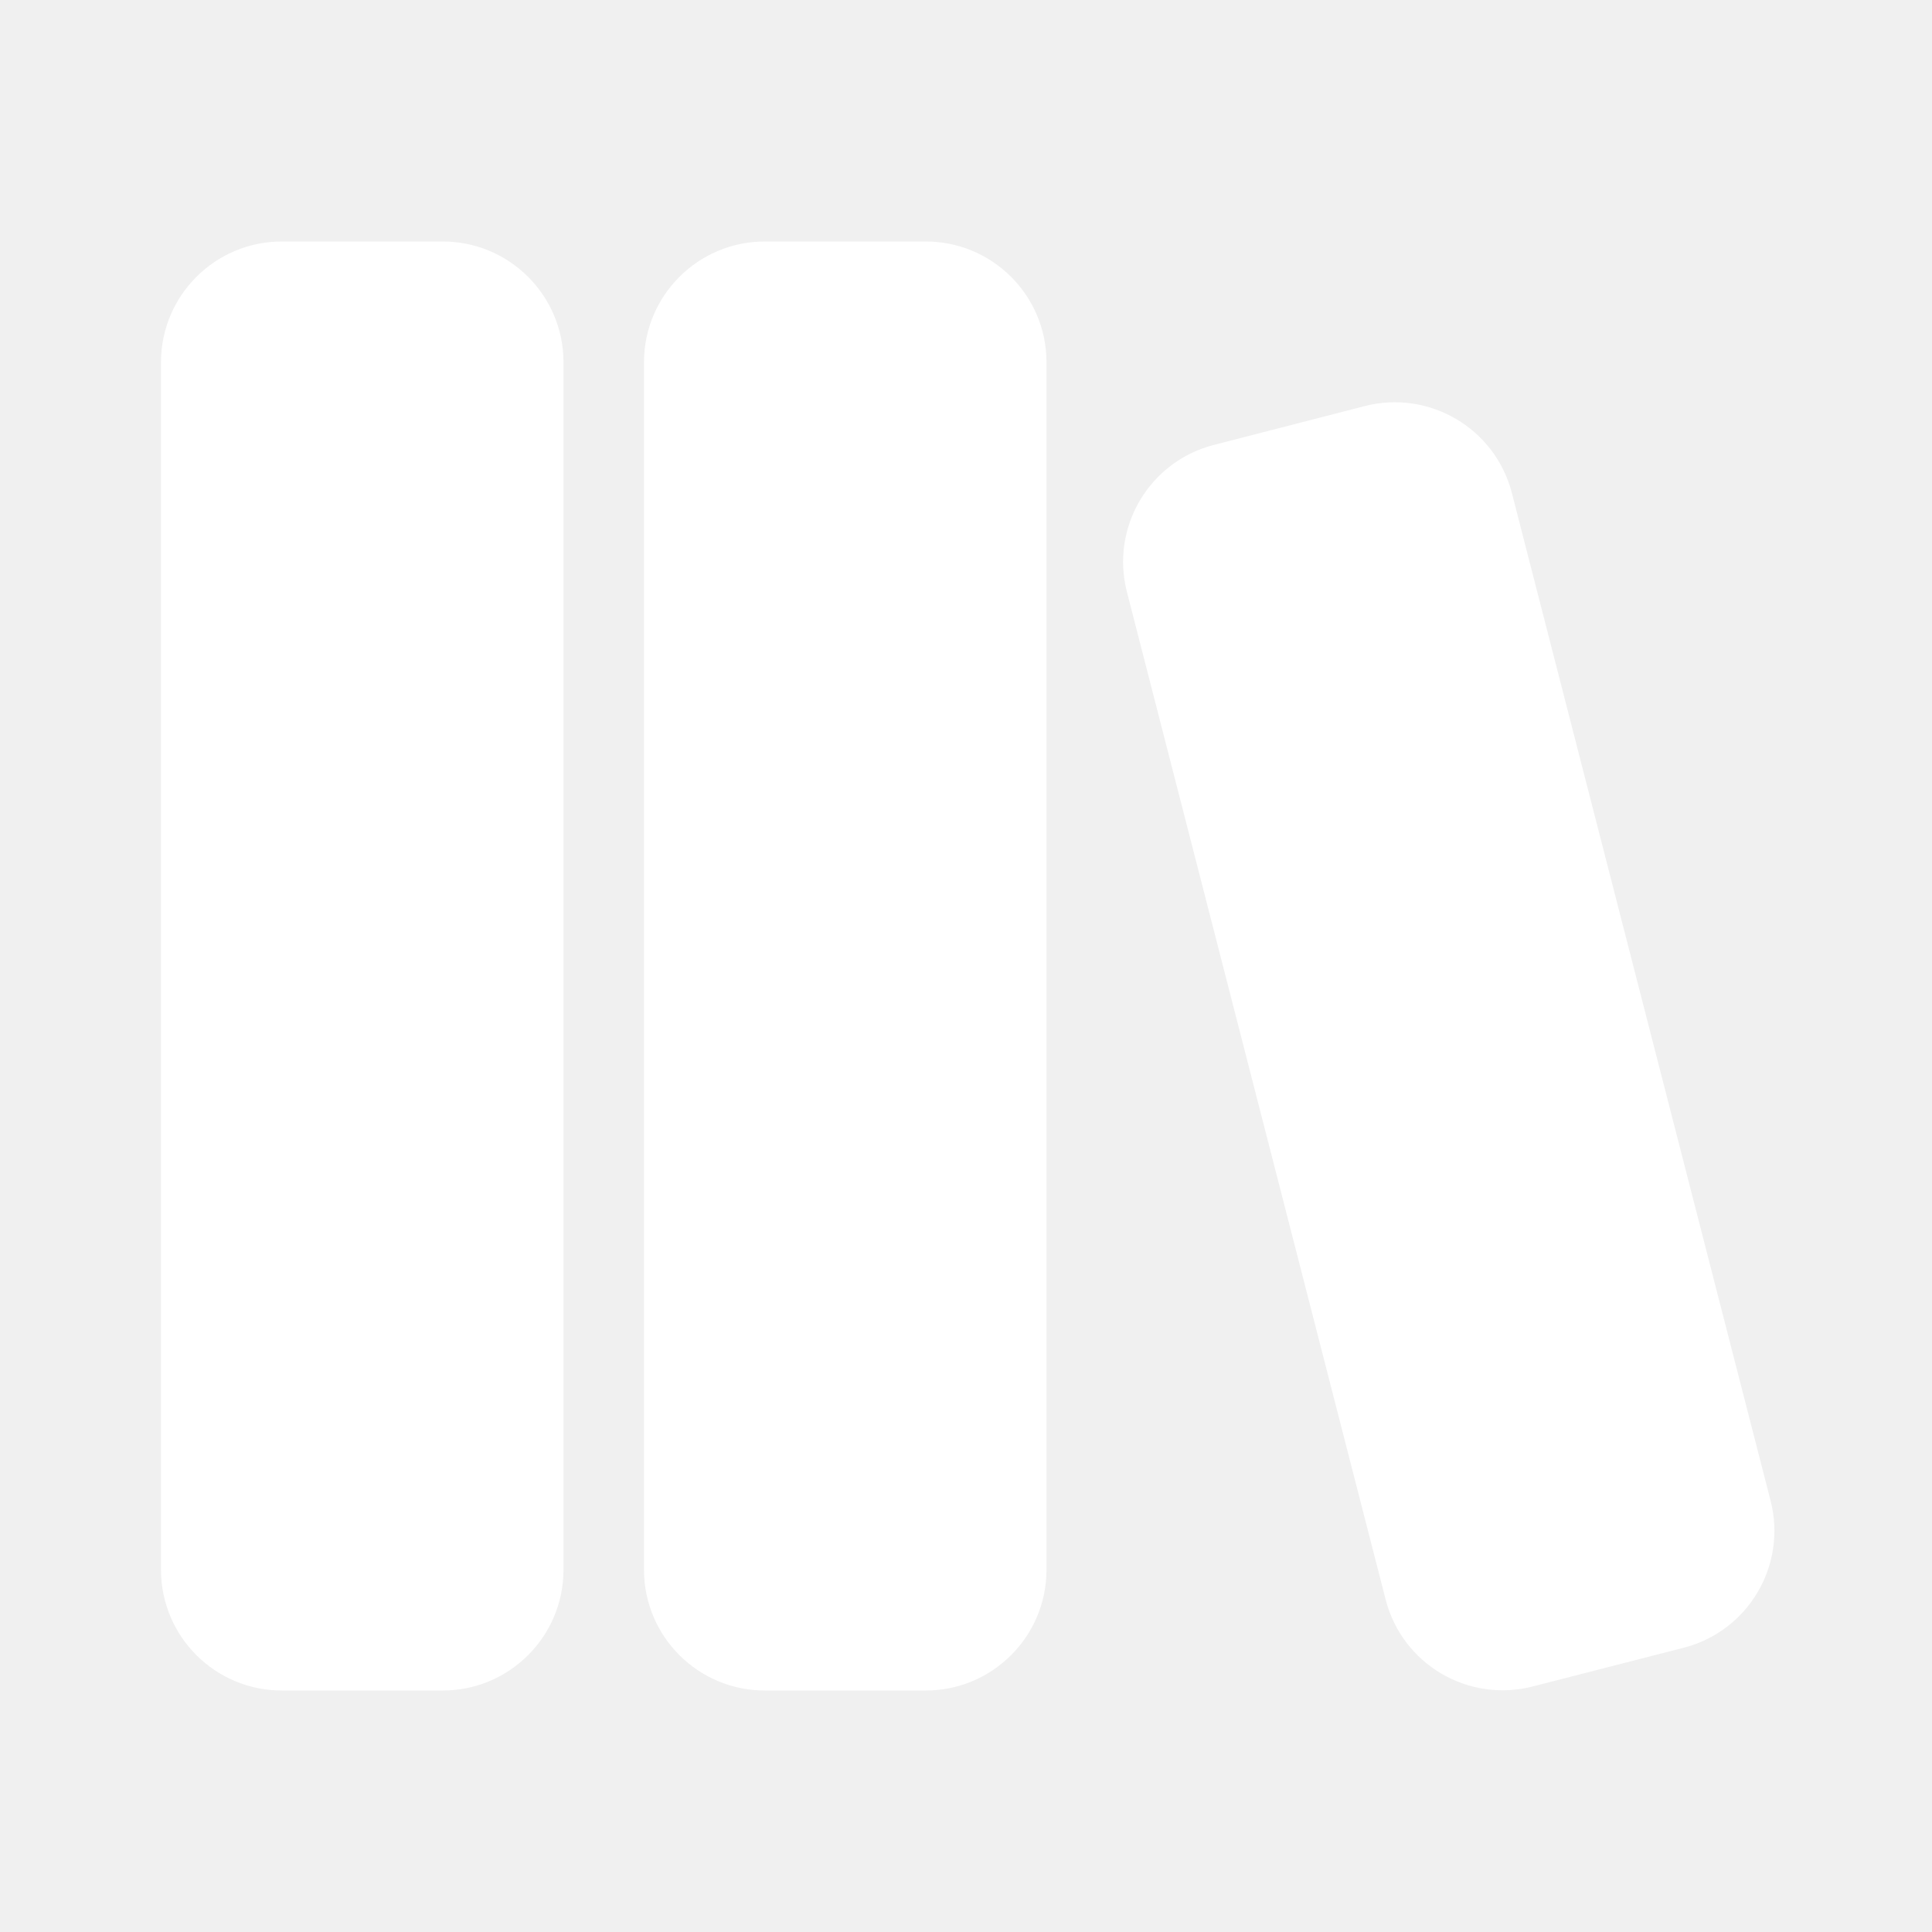
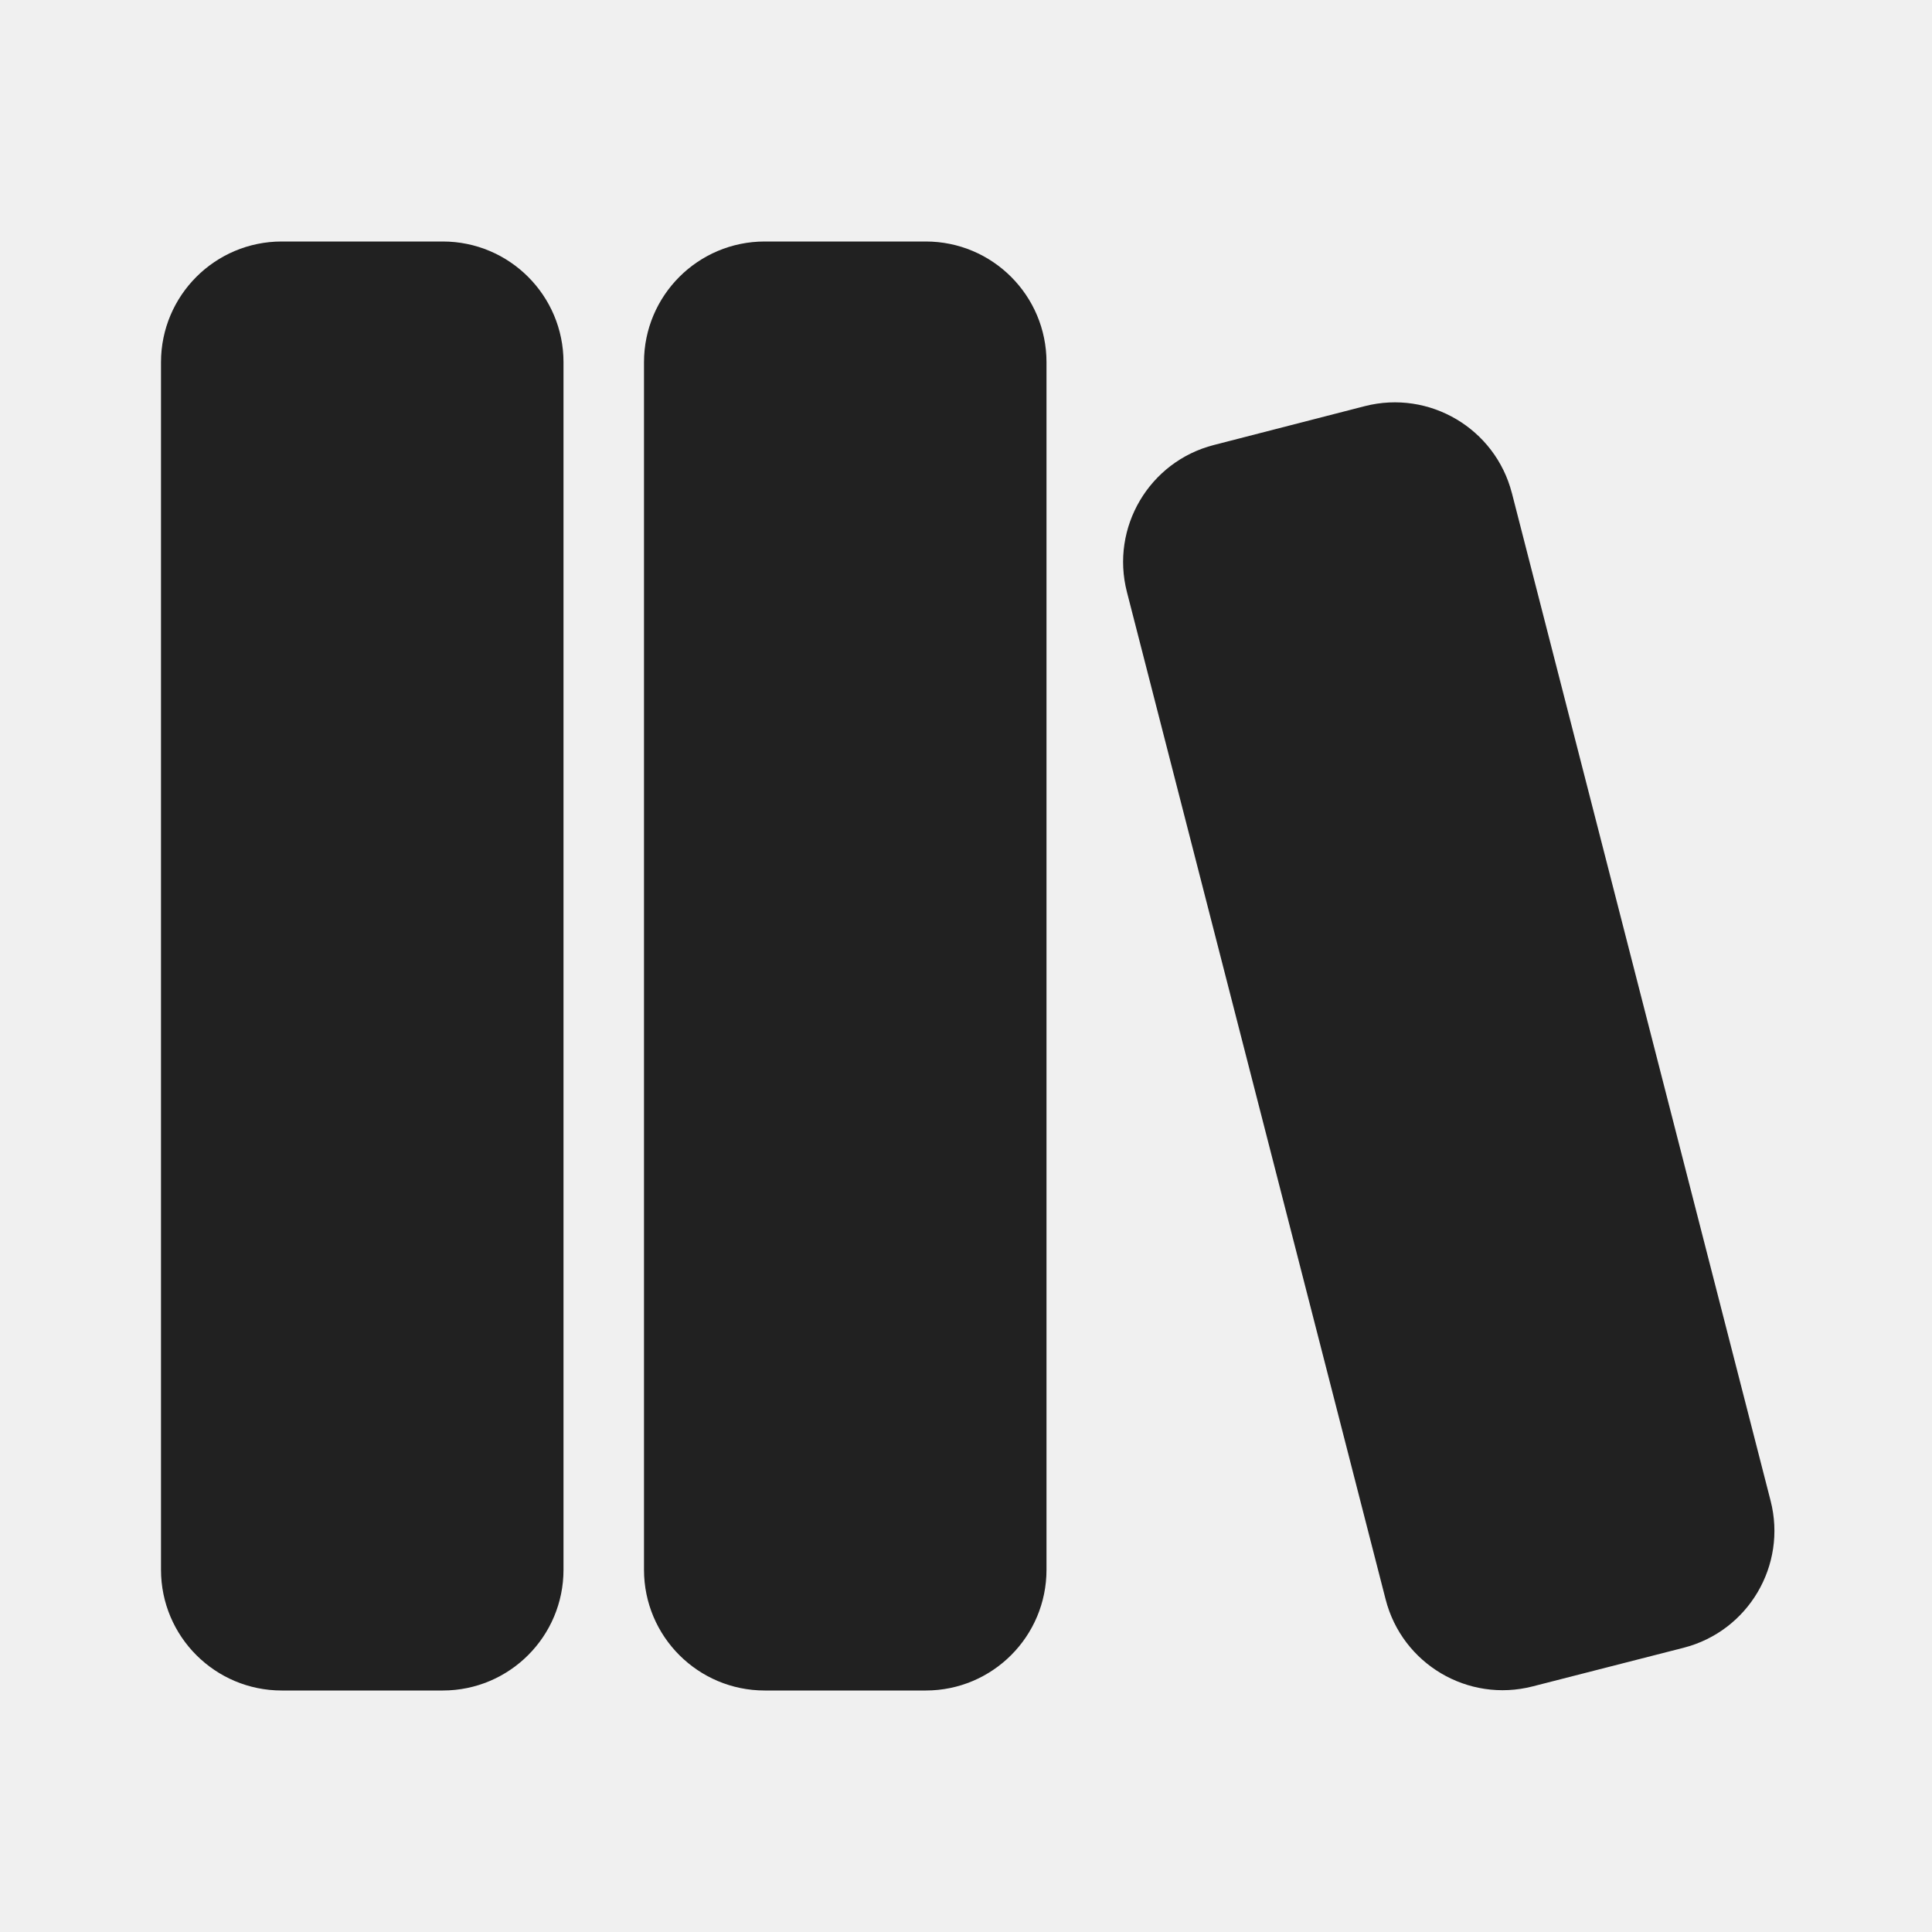
- <svg xmlns="http://www.w3.org/2000/svg" width="24" height="24" viewBox="0 0 24 24" fill="none">
-   <path d="M5.5 3C6.328 3 7 3.672 7 4.5V19.5C7 20.328 6.328 21 5.5 21H3.5C2.672 21 2 20.328 2 19.5V4.5C2 3.672 2.672 3 3.5 3H5.5ZM11.5 3C12.328 3 13 3.672 13 4.5V19.5C13 20.328 12.328 21 11.5 21H9.5C8.672 21 8 20.328 8 19.5V4.5C8 3.672 8.672 3 9.5 3H11.5ZM18.781 6.124L21.995 18.643C22.201 19.445 21.718 20.263 20.915 20.469L19.039 20.95C18.236 21.156 17.419 20.673 17.213 19.87L13.999 7.353C13.793 6.55 14.276 5.733 15.079 5.527L16.955 5.044C17.758 4.839 18.575 5.323 18.781 6.124Z" fill="#ffffff" />
+ <svg xmlns="http://www.w3.org/2000/svg" width="24" height="24" fill="none" viewBox="0 0 24 24">
+   <path d="M5.5 3A1.5 1.5 0 0 1 7 4.5v15A1.5 1.5 0 0 1 5.5 21h-2A1.5 1.5 0 0 1 2 19.5v-15A1.5 1.5 0 0 1 3.5 3h2Zm6 0A1.5 1.5 0 0 1 13 4.5v15a1.5 1.5 0 0 1-1.5 1.5h-2A1.5 1.5 0 0 1 8 19.5v-15A1.5 1.5 0 0 1 9.5 3h2Zm7.281 3.124 3.214 12.519a1.5 1.5 0 0 1-1.08 1.826l-1.876.48a1.5 1.5 0 0 1-1.826-1.08L13.999 7.354a1.5 1.5 0 0 1 1.08-1.826l1.876-.483a1.502 1.502 0 0 1 1.826 1.08Z" fill="#212121" />
</svg>
